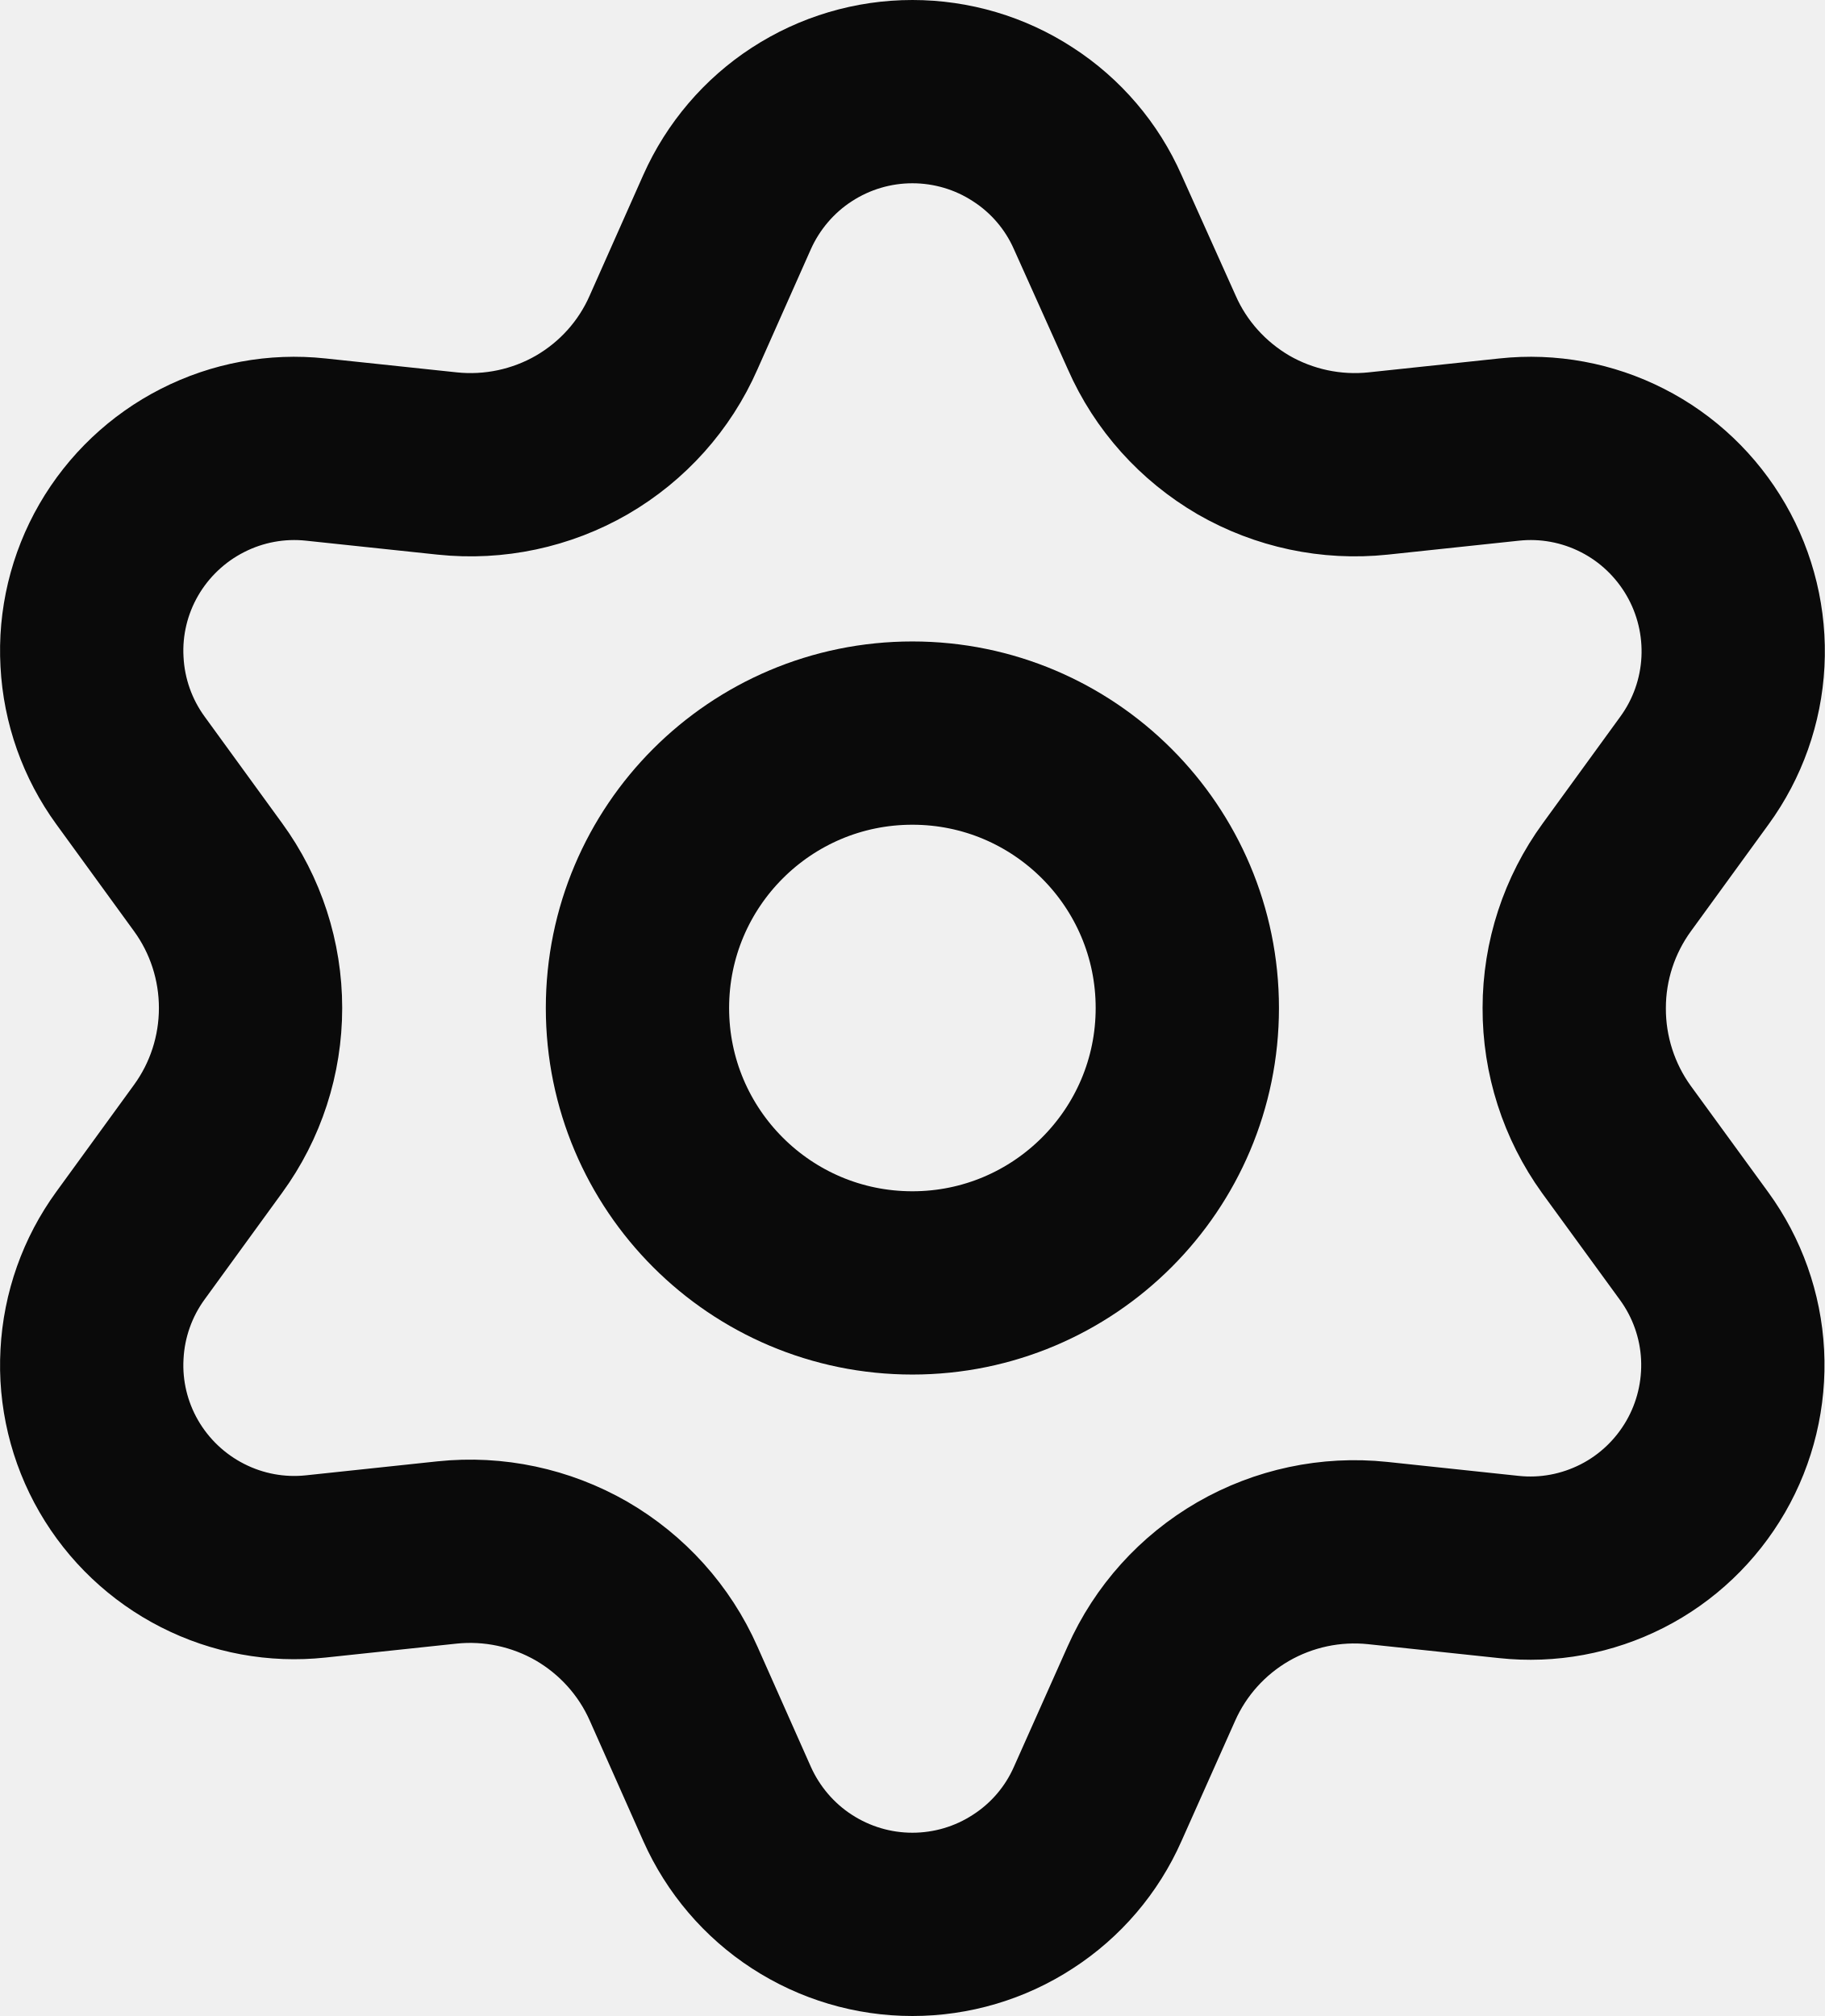
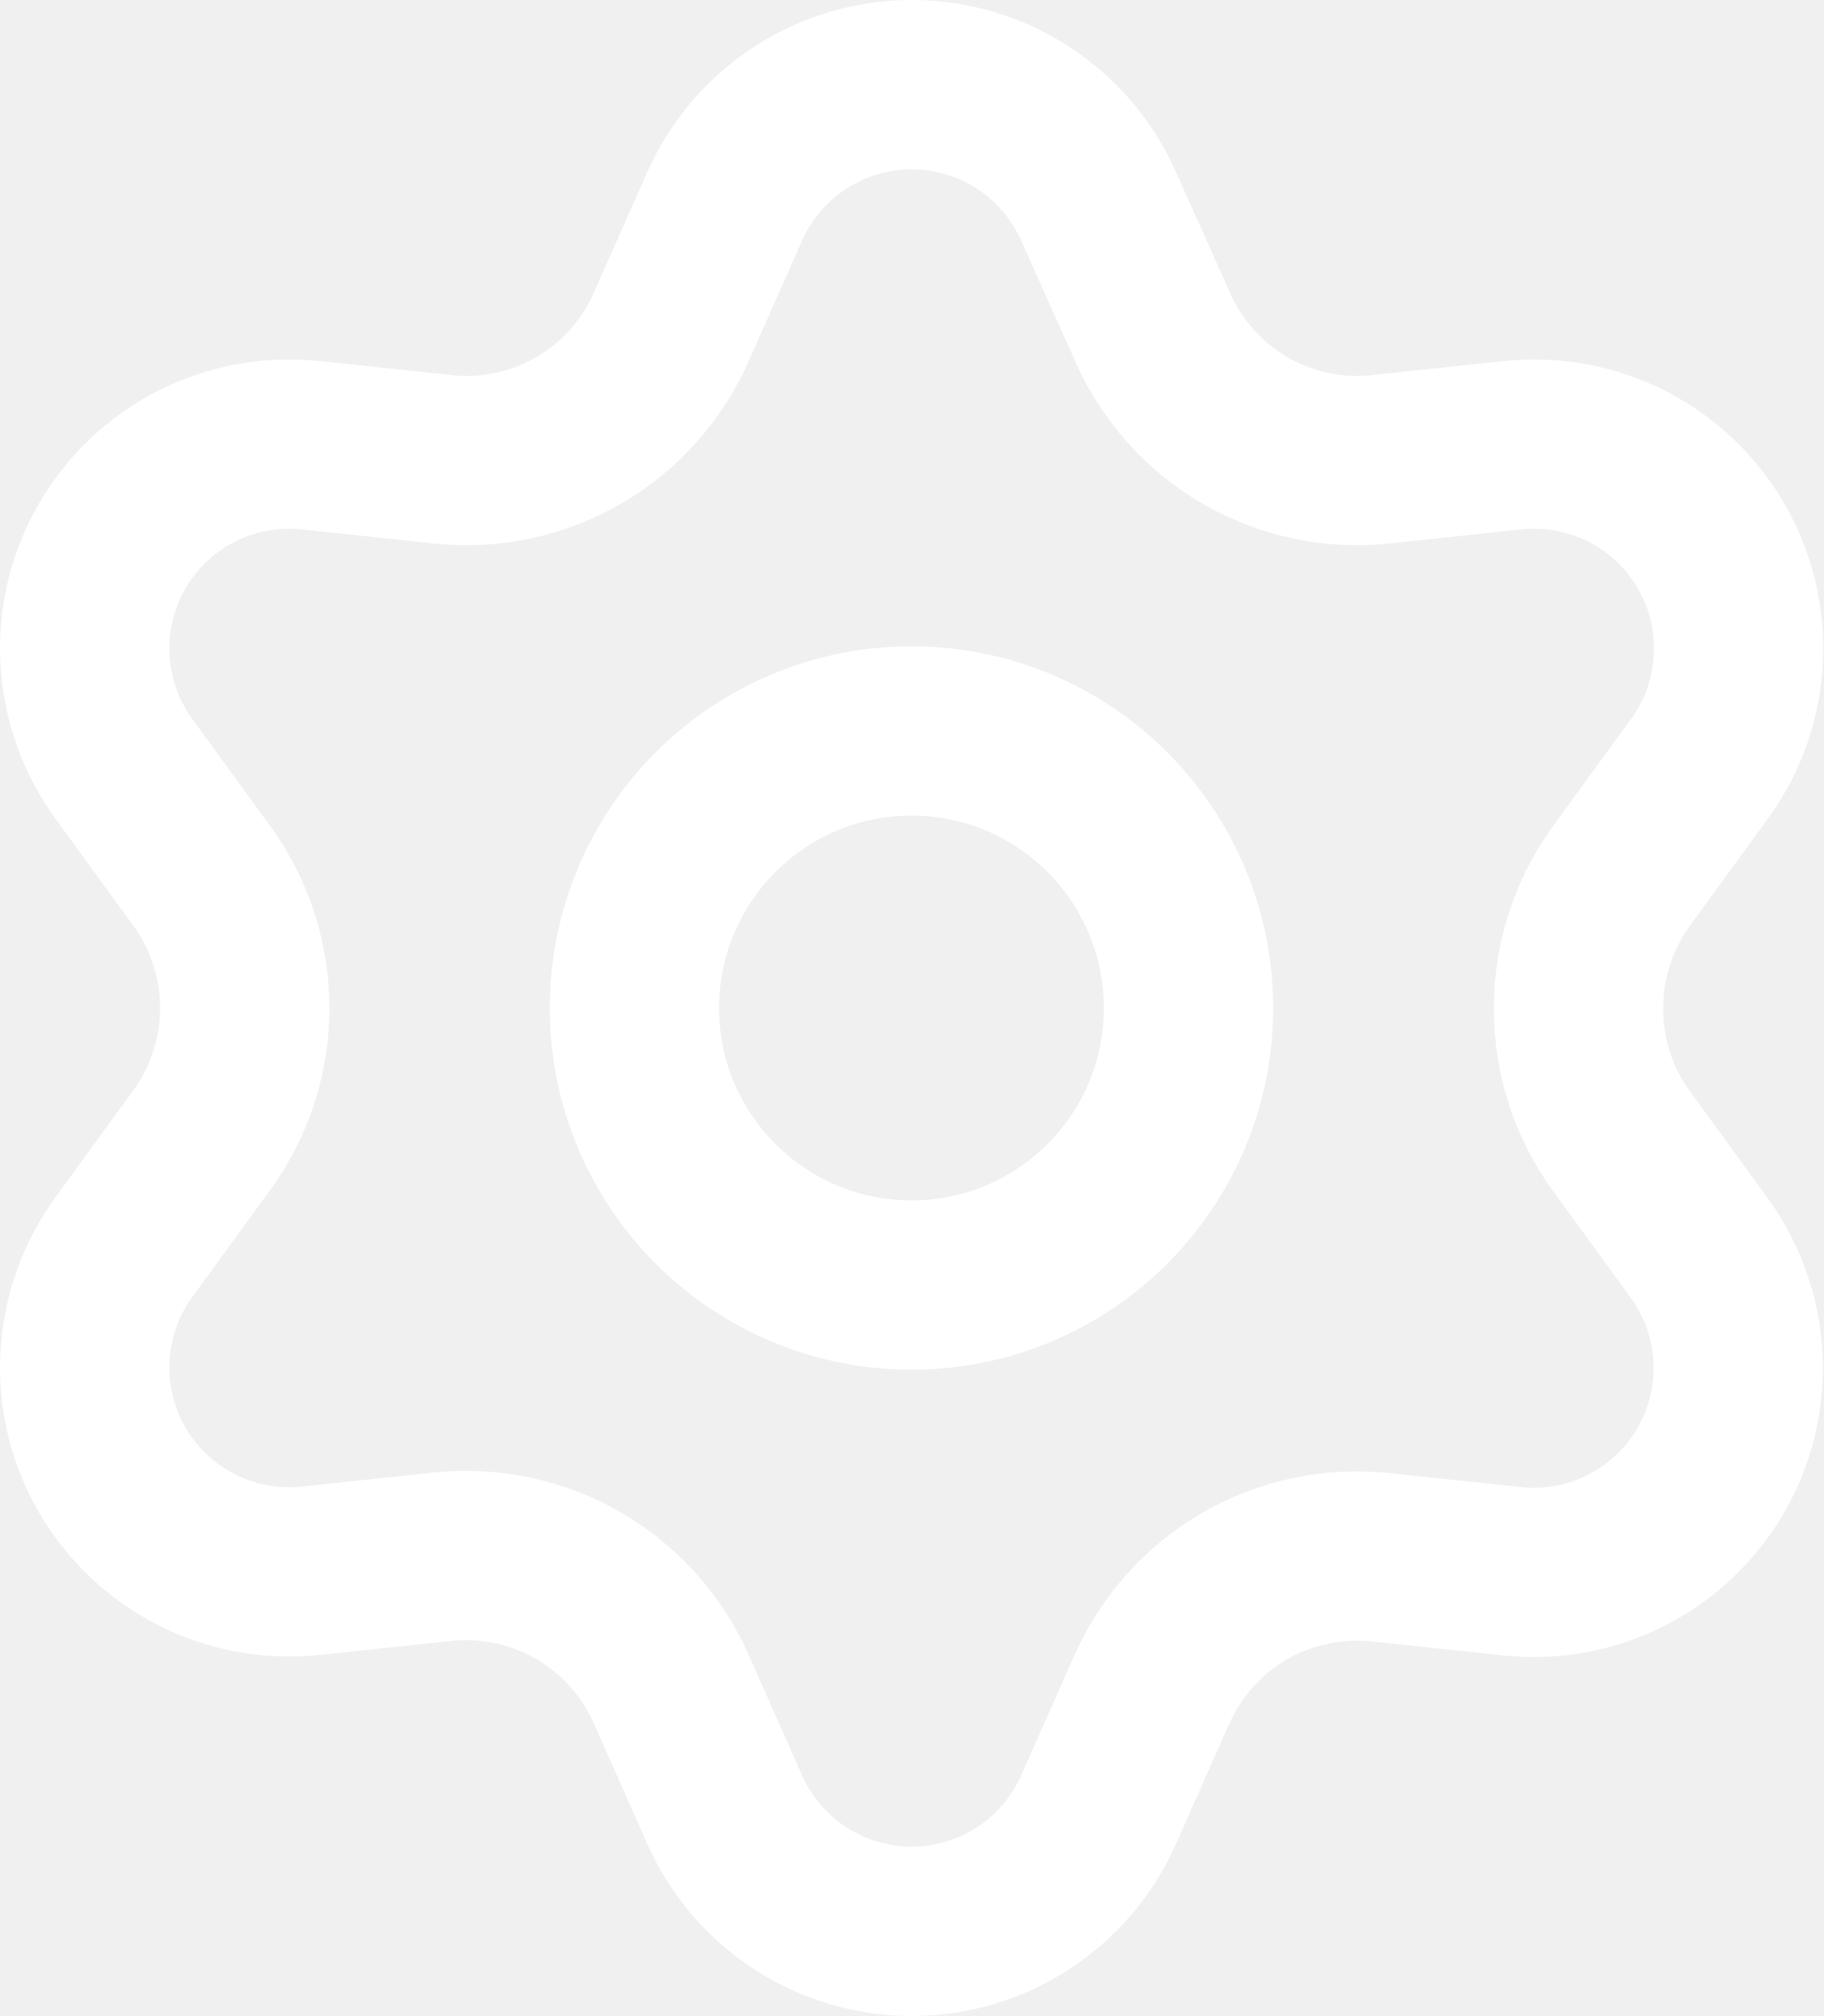
- <svg xmlns="http://www.w3.org/2000/svg" preserveAspectRatio="none" overflow="visible" style="display: block;" width="9.957" height="11" viewBox="0 0 9.957 11" fill="none">
-   <g id="Icon">
-     <path d="M3.675 9.186L3.967 9.843C4.054 10.038 4.196 10.205 4.375 10.321C4.555 10.438 4.764 10.5 4.978 10.5C5.192 10.5 5.402 10.438 5.581 10.321C5.761 10.205 5.903 10.038 5.989 9.843L6.282 9.186C6.386 8.952 6.561 8.758 6.782 8.63C7.004 8.502 7.261 8.447 7.517 8.474L8.232 8.55C8.445 8.573 8.659 8.533 8.85 8.436C9.041 8.339 9.199 8.188 9.306 8.003C9.413 7.818 9.464 7.605 9.453 7.391C9.442 7.178 9.369 6.972 9.243 6.799L8.819 6.217C8.669 6.009 8.588 5.757 8.589 5.5C8.589 5.243 8.671 4.993 8.822 4.786L9.245 4.204C9.371 4.031 9.444 3.825 9.455 3.611C9.466 3.398 9.415 3.185 9.308 3C9.201 2.815 9.043 2.664 8.852 2.567C8.662 2.47 8.447 2.43 8.234 2.453L7.519 2.529C7.264 2.556 7.006 2.501 6.784 2.373C6.563 2.244 6.387 2.049 6.284 1.814L5.989 1.157C5.903 0.962 5.761 0.795 5.581 0.679C5.402 0.562 5.192 0.5 4.978 0.5C4.764 0.5 4.555 0.562 4.375 0.679C4.196 0.795 4.054 0.962 3.967 1.157L3.675 1.814C3.572 2.049 3.397 2.244 3.175 2.373C2.953 2.501 2.695 2.556 2.44 2.529L1.723 2.453C1.51 2.43 1.295 2.47 1.105 2.567C0.914 2.664 0.755 2.815 0.648 3C0.541 3.185 0.49 3.398 0.502 3.611C0.513 3.825 0.586 4.031 0.712 4.204L1.135 4.786C1.286 4.993 1.367 5.243 1.367 5.5C1.367 5.757 1.286 6.007 1.135 6.214L0.712 6.796C0.586 6.969 0.513 7.175 0.502 7.389C0.49 7.602 0.541 7.815 0.648 8C0.755 8.185 0.914 8.336 1.105 8.433C1.295 8.53 1.51 8.57 1.723 8.547L2.438 8.471C2.693 8.444 2.95 8.499 3.173 8.627C3.395 8.756 3.571 8.951 3.675 9.186Z" stroke="#0A0A0A" stroke-linecap="round" stroke-linejoin="round" />
-     <path d="M4.978 7C5.806 7 6.478 6.328 6.478 5.5C6.478 4.672 5.806 4 4.978 4C4.149 4 3.478 4.672 3.478 5.5C3.478 6.328 4.149 7 4.978 7Z" stroke="#0A0A0A" stroke-linecap="round" stroke-linejoin="round" />
+ <svg xmlns="http://www.w3.org/2000/svg" preserveAspectRatio="none" overflow="visible" style="display: block;" width="10.771" height="11.909" viewBox="0 0 10.771 11.909" fill="none">
+   <g id="Group">
+     <path id="Vector" d="M3.964 9.975L4.282 10.692C4.377 10.905 4.532 11.087 4.728 11.214C4.923 11.341 5.152 11.409 5.386 11.409C5.619 11.409 5.848 11.341 6.043 11.214C6.239 11.087 6.394 10.905 6.489 10.692L6.807 9.975C6.921 9.721 7.112 9.509 7.353 9.369C7.595 9.229 7.876 9.17 8.155 9.199L8.935 9.282C9.167 9.306 9.401 9.263 9.609 9.157C9.817 9.051 9.99 8.887 10.107 8.685C10.224 8.483 10.279 8.251 10.267 8.018C10.255 7.785 10.175 7.56 10.038 7.372L9.576 6.737C9.411 6.509 9.324 6.235 9.325 5.955C9.325 5.675 9.414 5.402 9.578 5.175L10.04 4.541C10.178 4.352 10.257 4.127 10.269 3.894C10.282 3.661 10.226 3.429 10.109 3.227C9.992 3.025 9.82 2.861 9.612 2.755C9.404 2.649 9.169 2.606 8.937 2.63L8.157 2.713C7.878 2.743 7.598 2.683 7.355 2.543C7.114 2.403 6.923 2.189 6.81 1.934L6.489 1.217C6.394 1.004 6.239 0.822 6.043 0.695C5.848 0.568 5.619 0.5 5.386 0.5C5.152 0.5 4.923 0.568 4.728 0.695C4.532 0.822 4.377 1.004 4.282 1.217L3.964 1.934C3.851 2.189 3.66 2.403 3.418 2.543C3.176 2.683 2.895 2.743 2.616 2.713L1.834 2.63C1.602 2.606 1.367 2.649 1.159 2.755C0.951 2.861 0.779 3.025 0.662 3.227C0.545 3.429 0.489 3.661 0.502 3.894C0.514 4.127 0.594 4.352 0.731 4.541L1.193 5.175C1.357 5.402 1.446 5.675 1.446 5.955C1.446 6.235 1.357 6.507 1.193 6.734L0.731 7.368C0.594 7.557 0.514 7.782 0.502 8.015C0.489 8.248 0.545 8.48 0.662 8.682C0.779 8.884 0.952 9.048 1.16 9.154C1.368 9.26 1.602 9.303 1.834 9.279L2.614 9.196C2.893 9.167 3.173 9.226 3.416 9.366C3.658 9.506 3.85 9.719 3.964 9.975Z" stroke="white" stroke-linecap="round" stroke-linejoin="round" />
+     <path id="Vector_2" d="M5.385 7.591C6.288 7.591 7.021 6.858 7.021 5.955C7.021 5.051 6.288 4.318 5.385 4.318C4.481 4.318 3.748 5.051 3.748 5.955C3.748 6.858 4.481 7.591 5.385 7.591Z" stroke="white" stroke-linecap="round" stroke-linejoin="round" />
  </g>
</svg>
